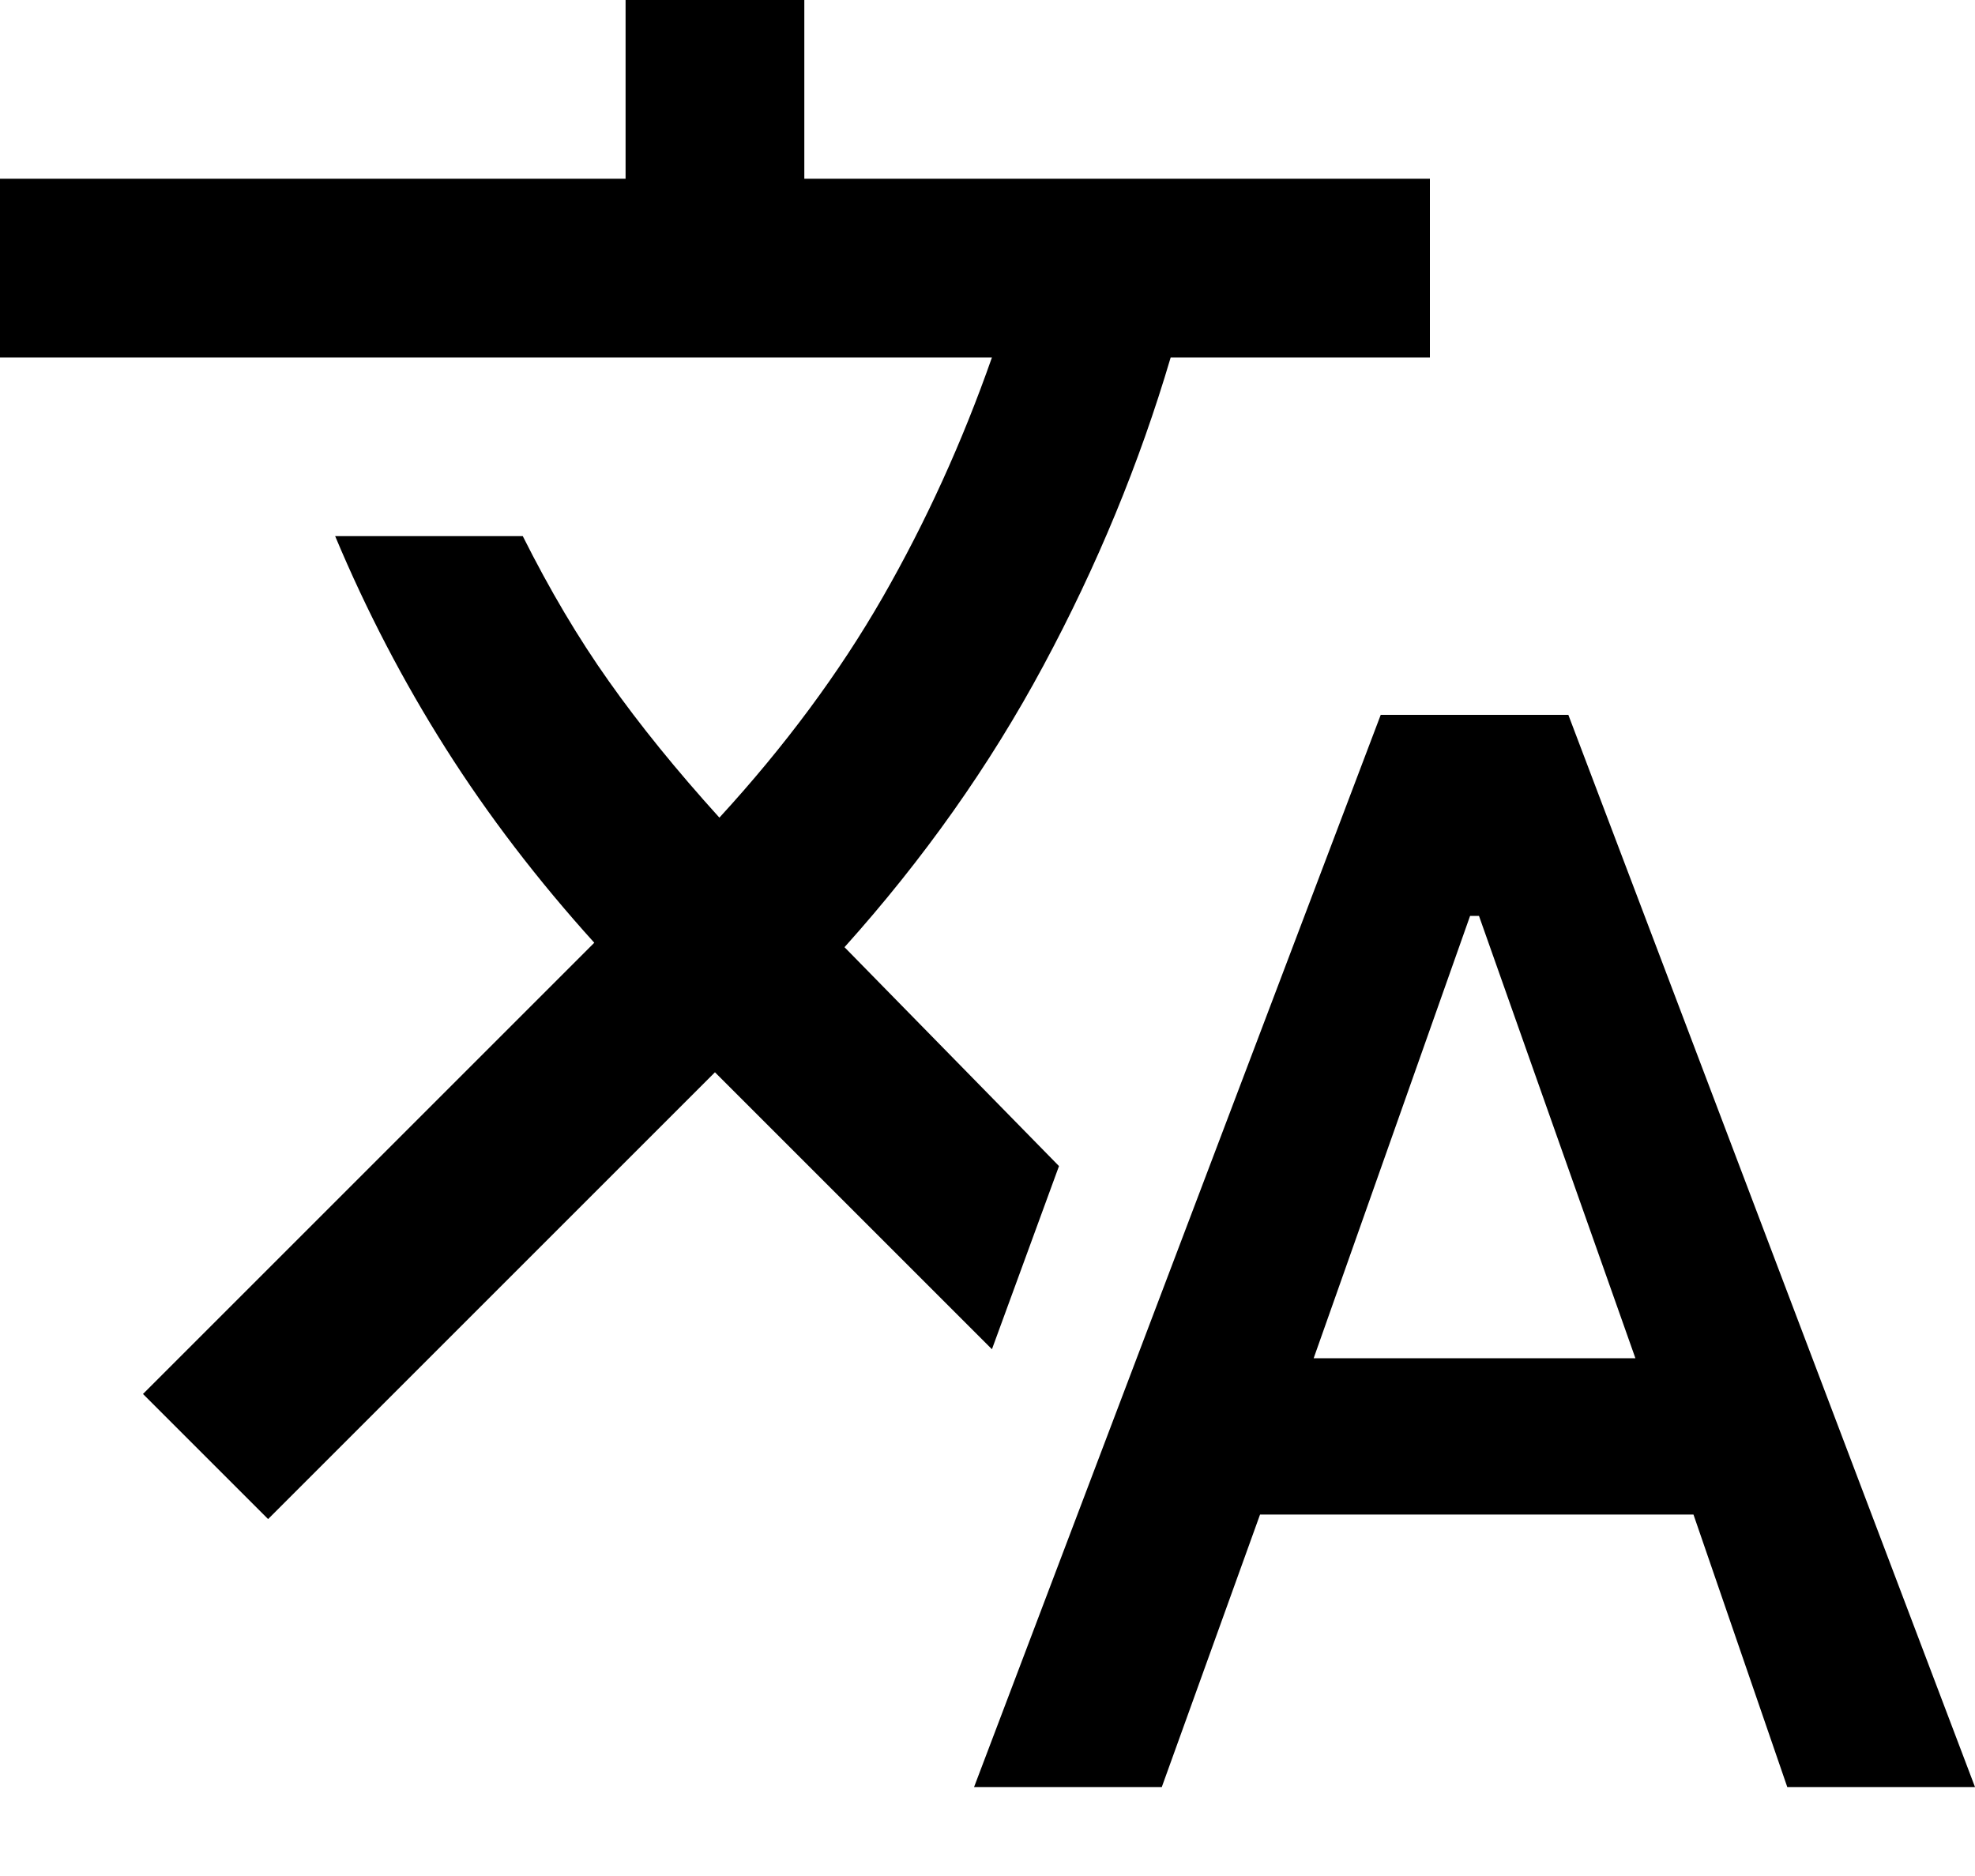
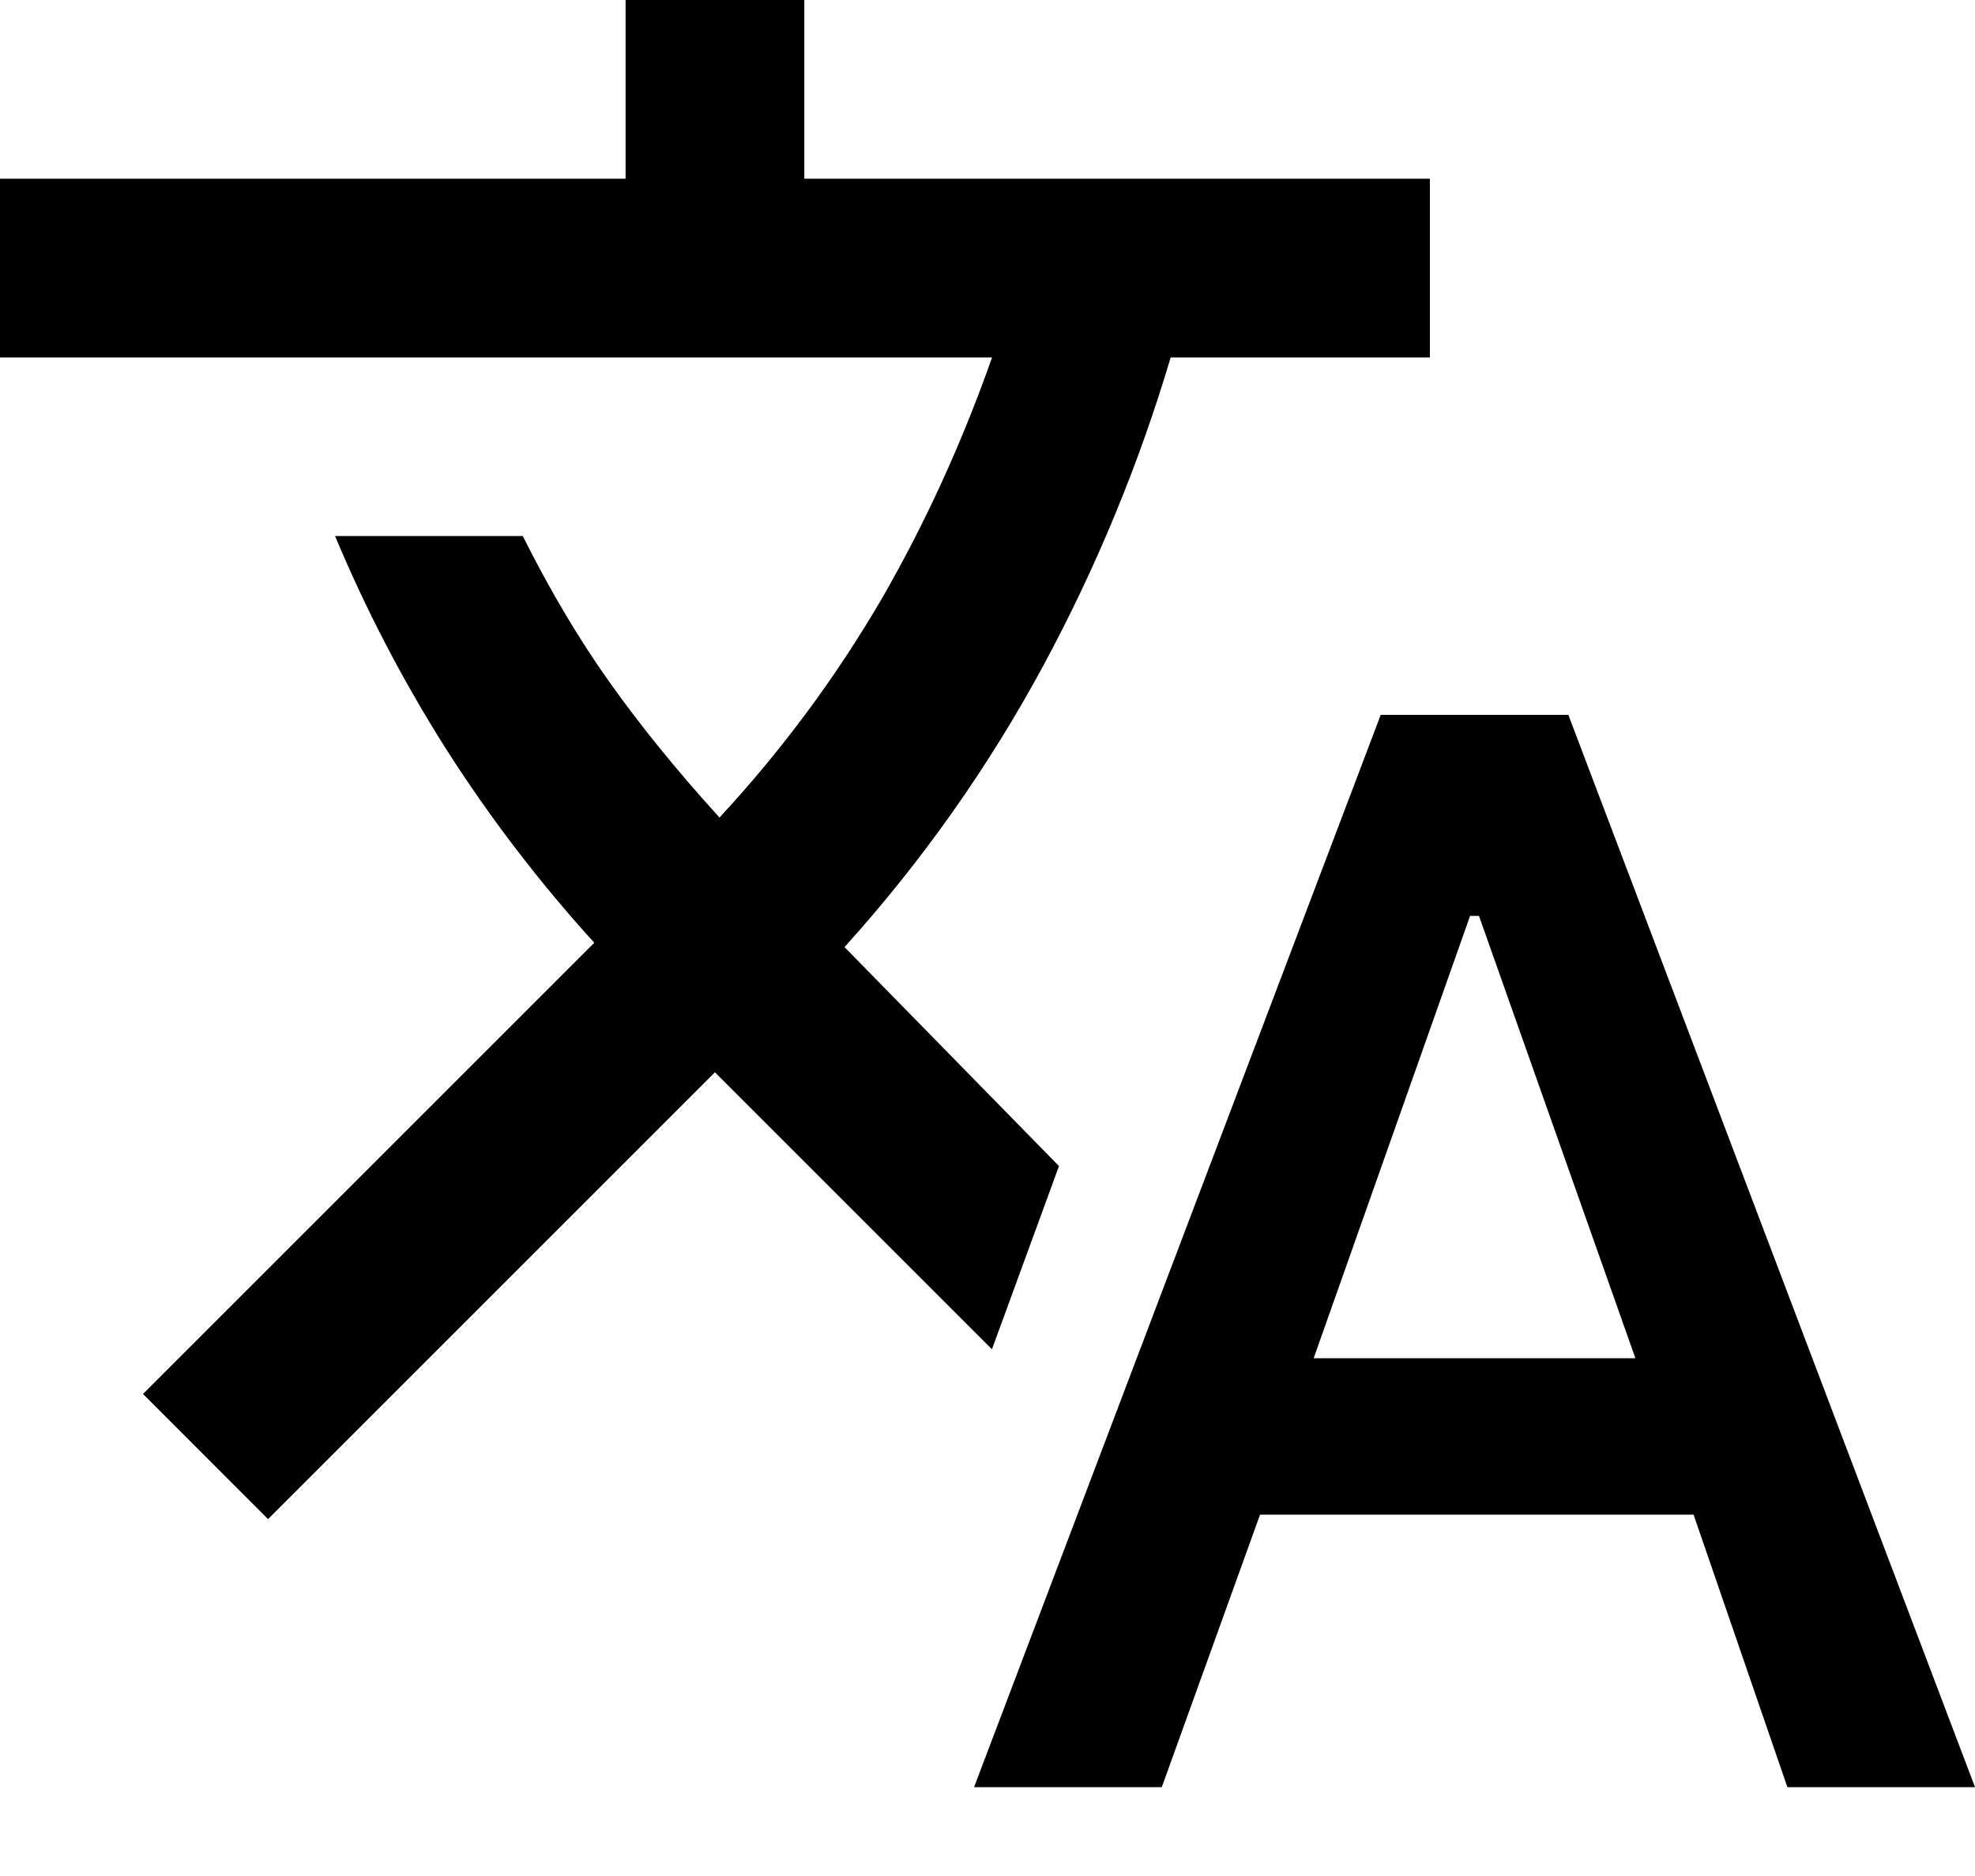
<svg xmlns="http://www.w3.org/2000/svg" width="20" height="19" viewBox="0 0 20 19" fill="none">
-   <path d="M9.864 18.099L13.982 7.24H15.882L20 18.099H18.099L17.149 15.339H12.76L11.765 18.099H9.864ZM13.303 13.756H16.561L14.977 9.276H14.887L13.303 13.756ZM2.715 15.385L1.448 14.118L6.018 9.548C5.445 8.914 4.943 8.258 4.513 7.579C4.083 6.9 3.71 6.184 3.394 5.43H5.294C5.566 5.973 5.856 6.463 6.166 6.9C6.475 7.338 6.848 7.798 7.285 8.281C7.949 7.557 8.499 6.814 8.937 6.052C9.374 5.29 9.744 4.479 10.045 3.62H0V1.81H6.335V0H8.145V1.81H14.48V3.62H11.855C11.539 4.691 11.109 5.732 10.566 6.742C10.023 7.753 9.351 8.703 8.552 9.593L10.724 11.81L10.045 13.665L7.24 10.86L2.715 15.385Z" fill="black" />
+   <path d="m9.864 18.1 4.118-10.86h1.9L20 18.1h-1.9l-.95-2.76h-4.39l-.995 2.76h-1.9Zm3.44-4.344h3.257l-1.584-4.48h-.09l-1.584 4.48Zm-10.59 1.629-1.266-1.267 4.57-4.57a14.53 14.53 0 0 1-1.505-1.969 14.423 14.423 0 0 1-1.12-2.15h1.901c.272.544.562 1.034.872 1.471.31.438.682.898 1.12 1.38a12.578 12.578 0 0 0 1.65-2.228c.438-.762.808-1.573 1.11-2.432H0V1.81h6.335V0h1.81v1.81h6.335v1.81h-2.625a16.424 16.424 0 0 1-1.29 3.122 14.602 14.602 0 0 1-2.013 2.85l2.172 2.218-.679 1.855L7.24 10.86l-4.525 4.525Z" fill="#000" />
</svg>
